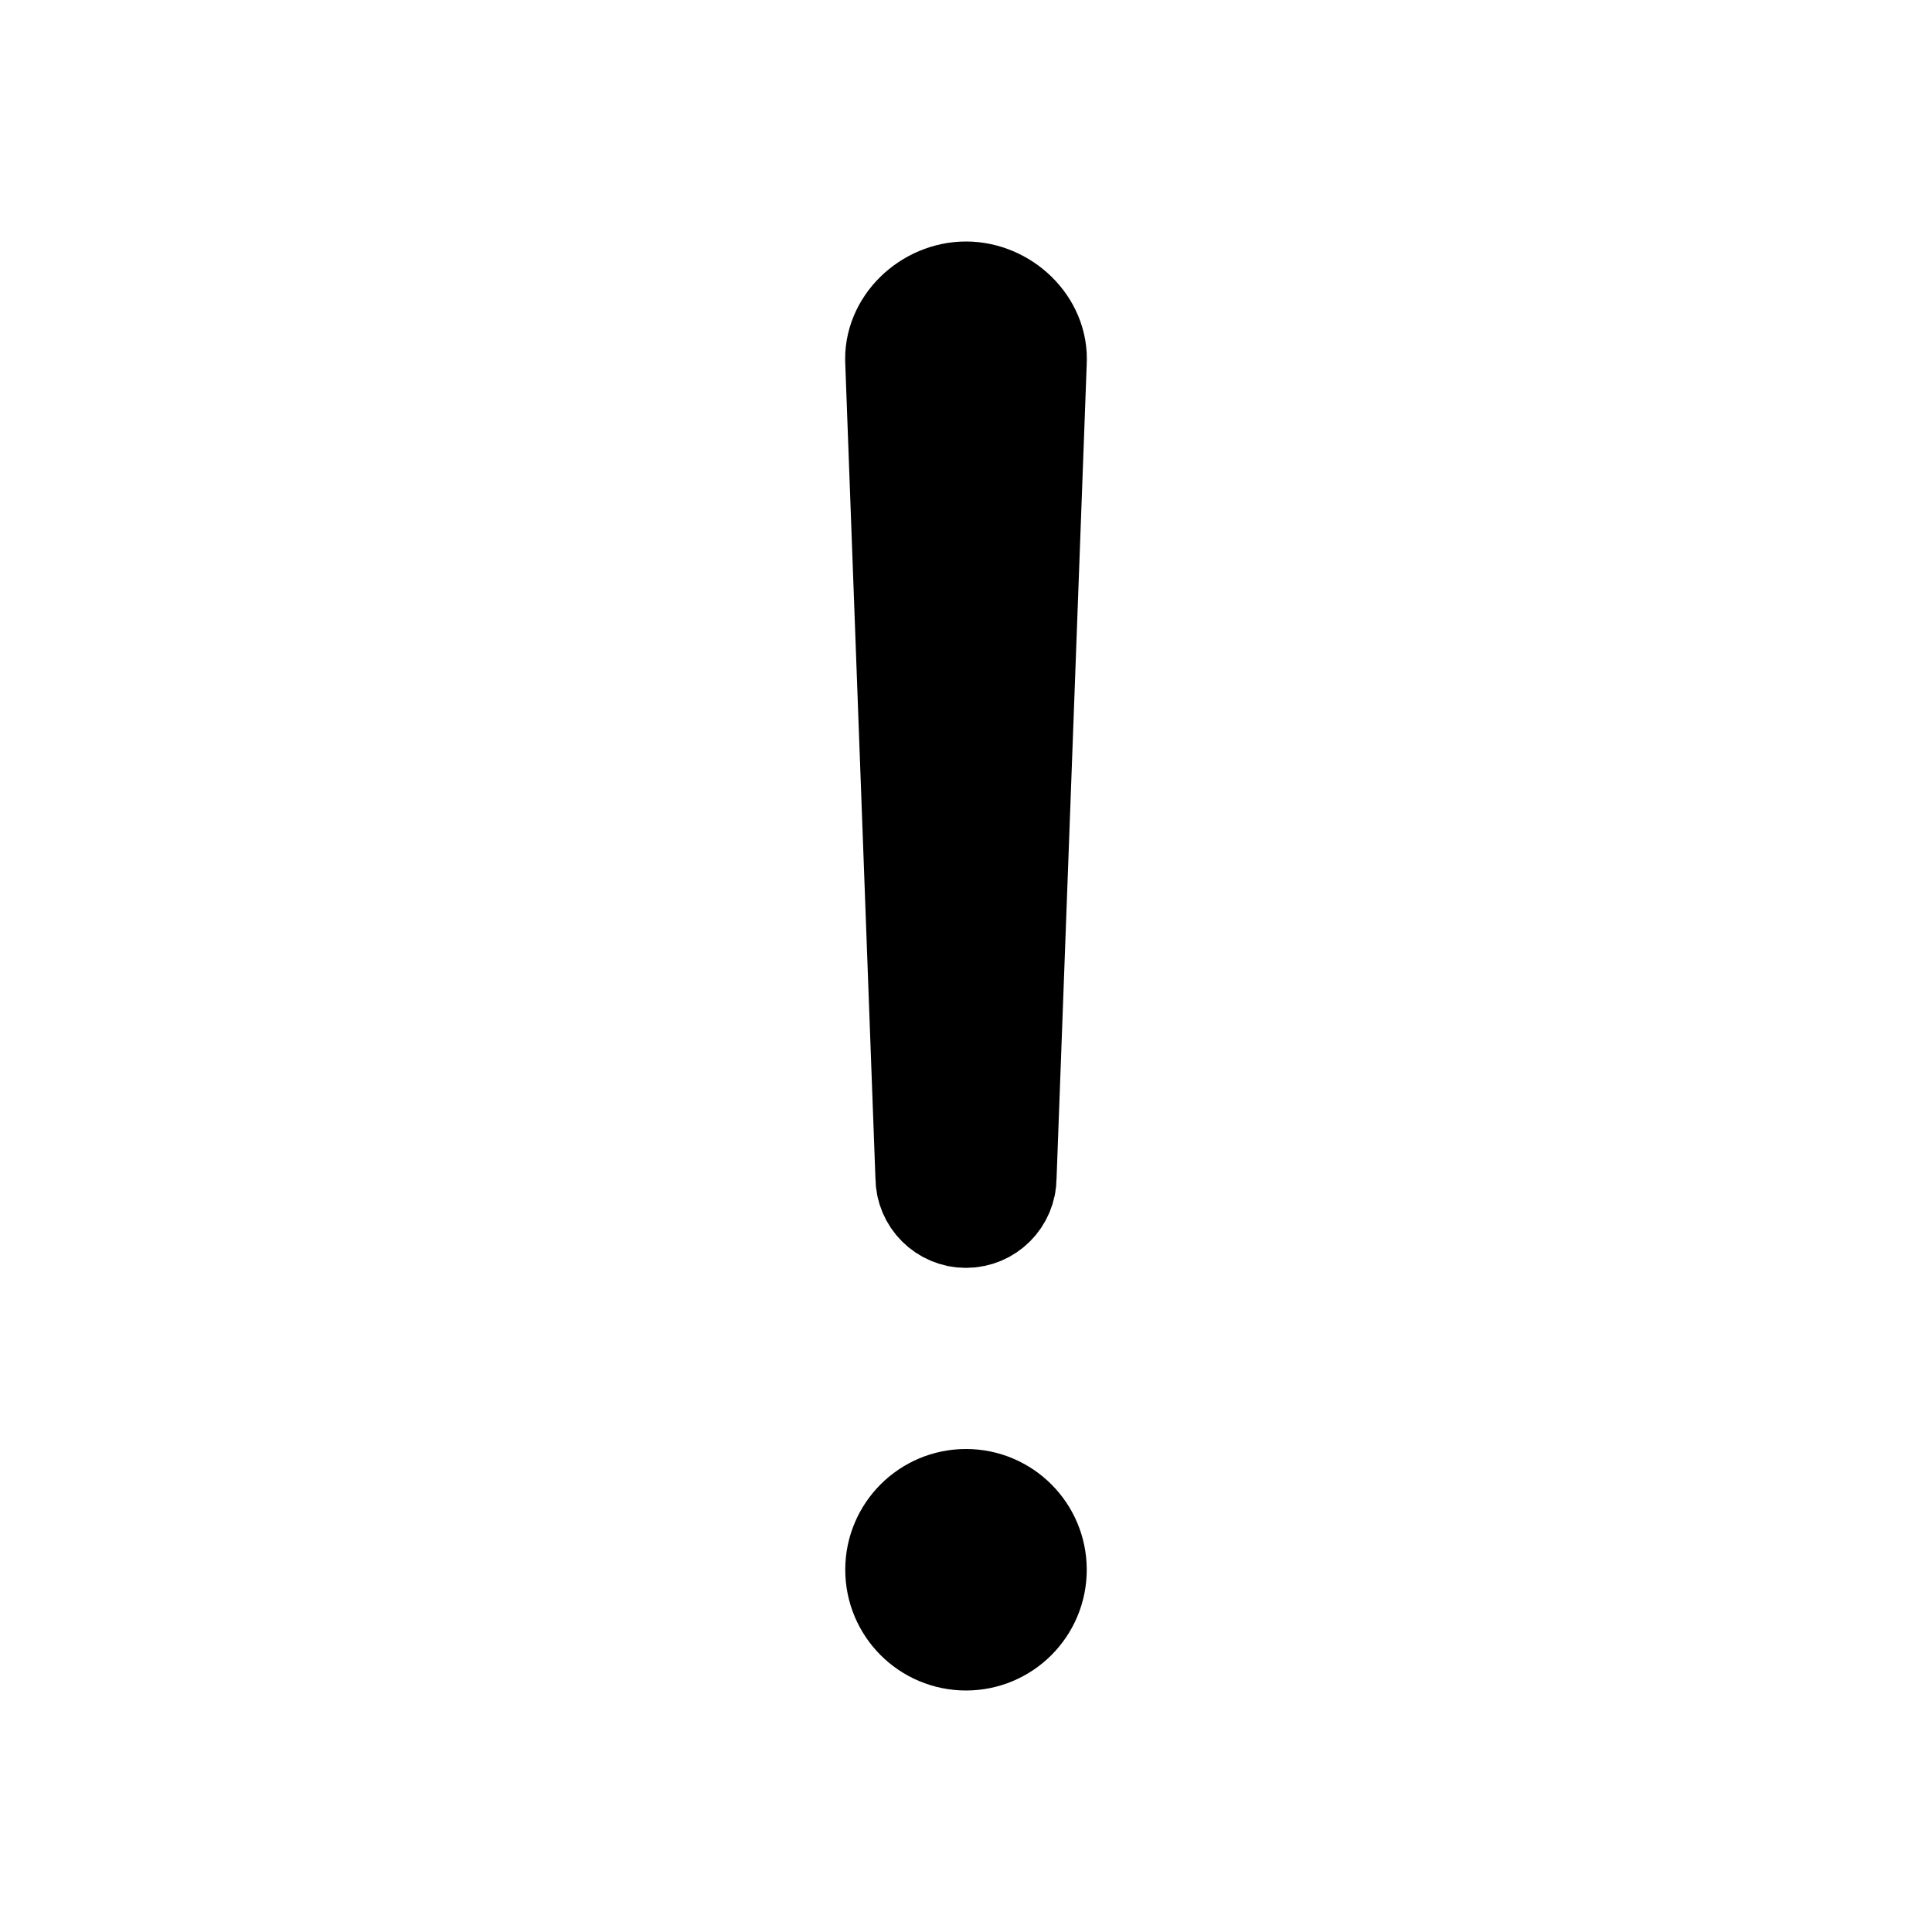
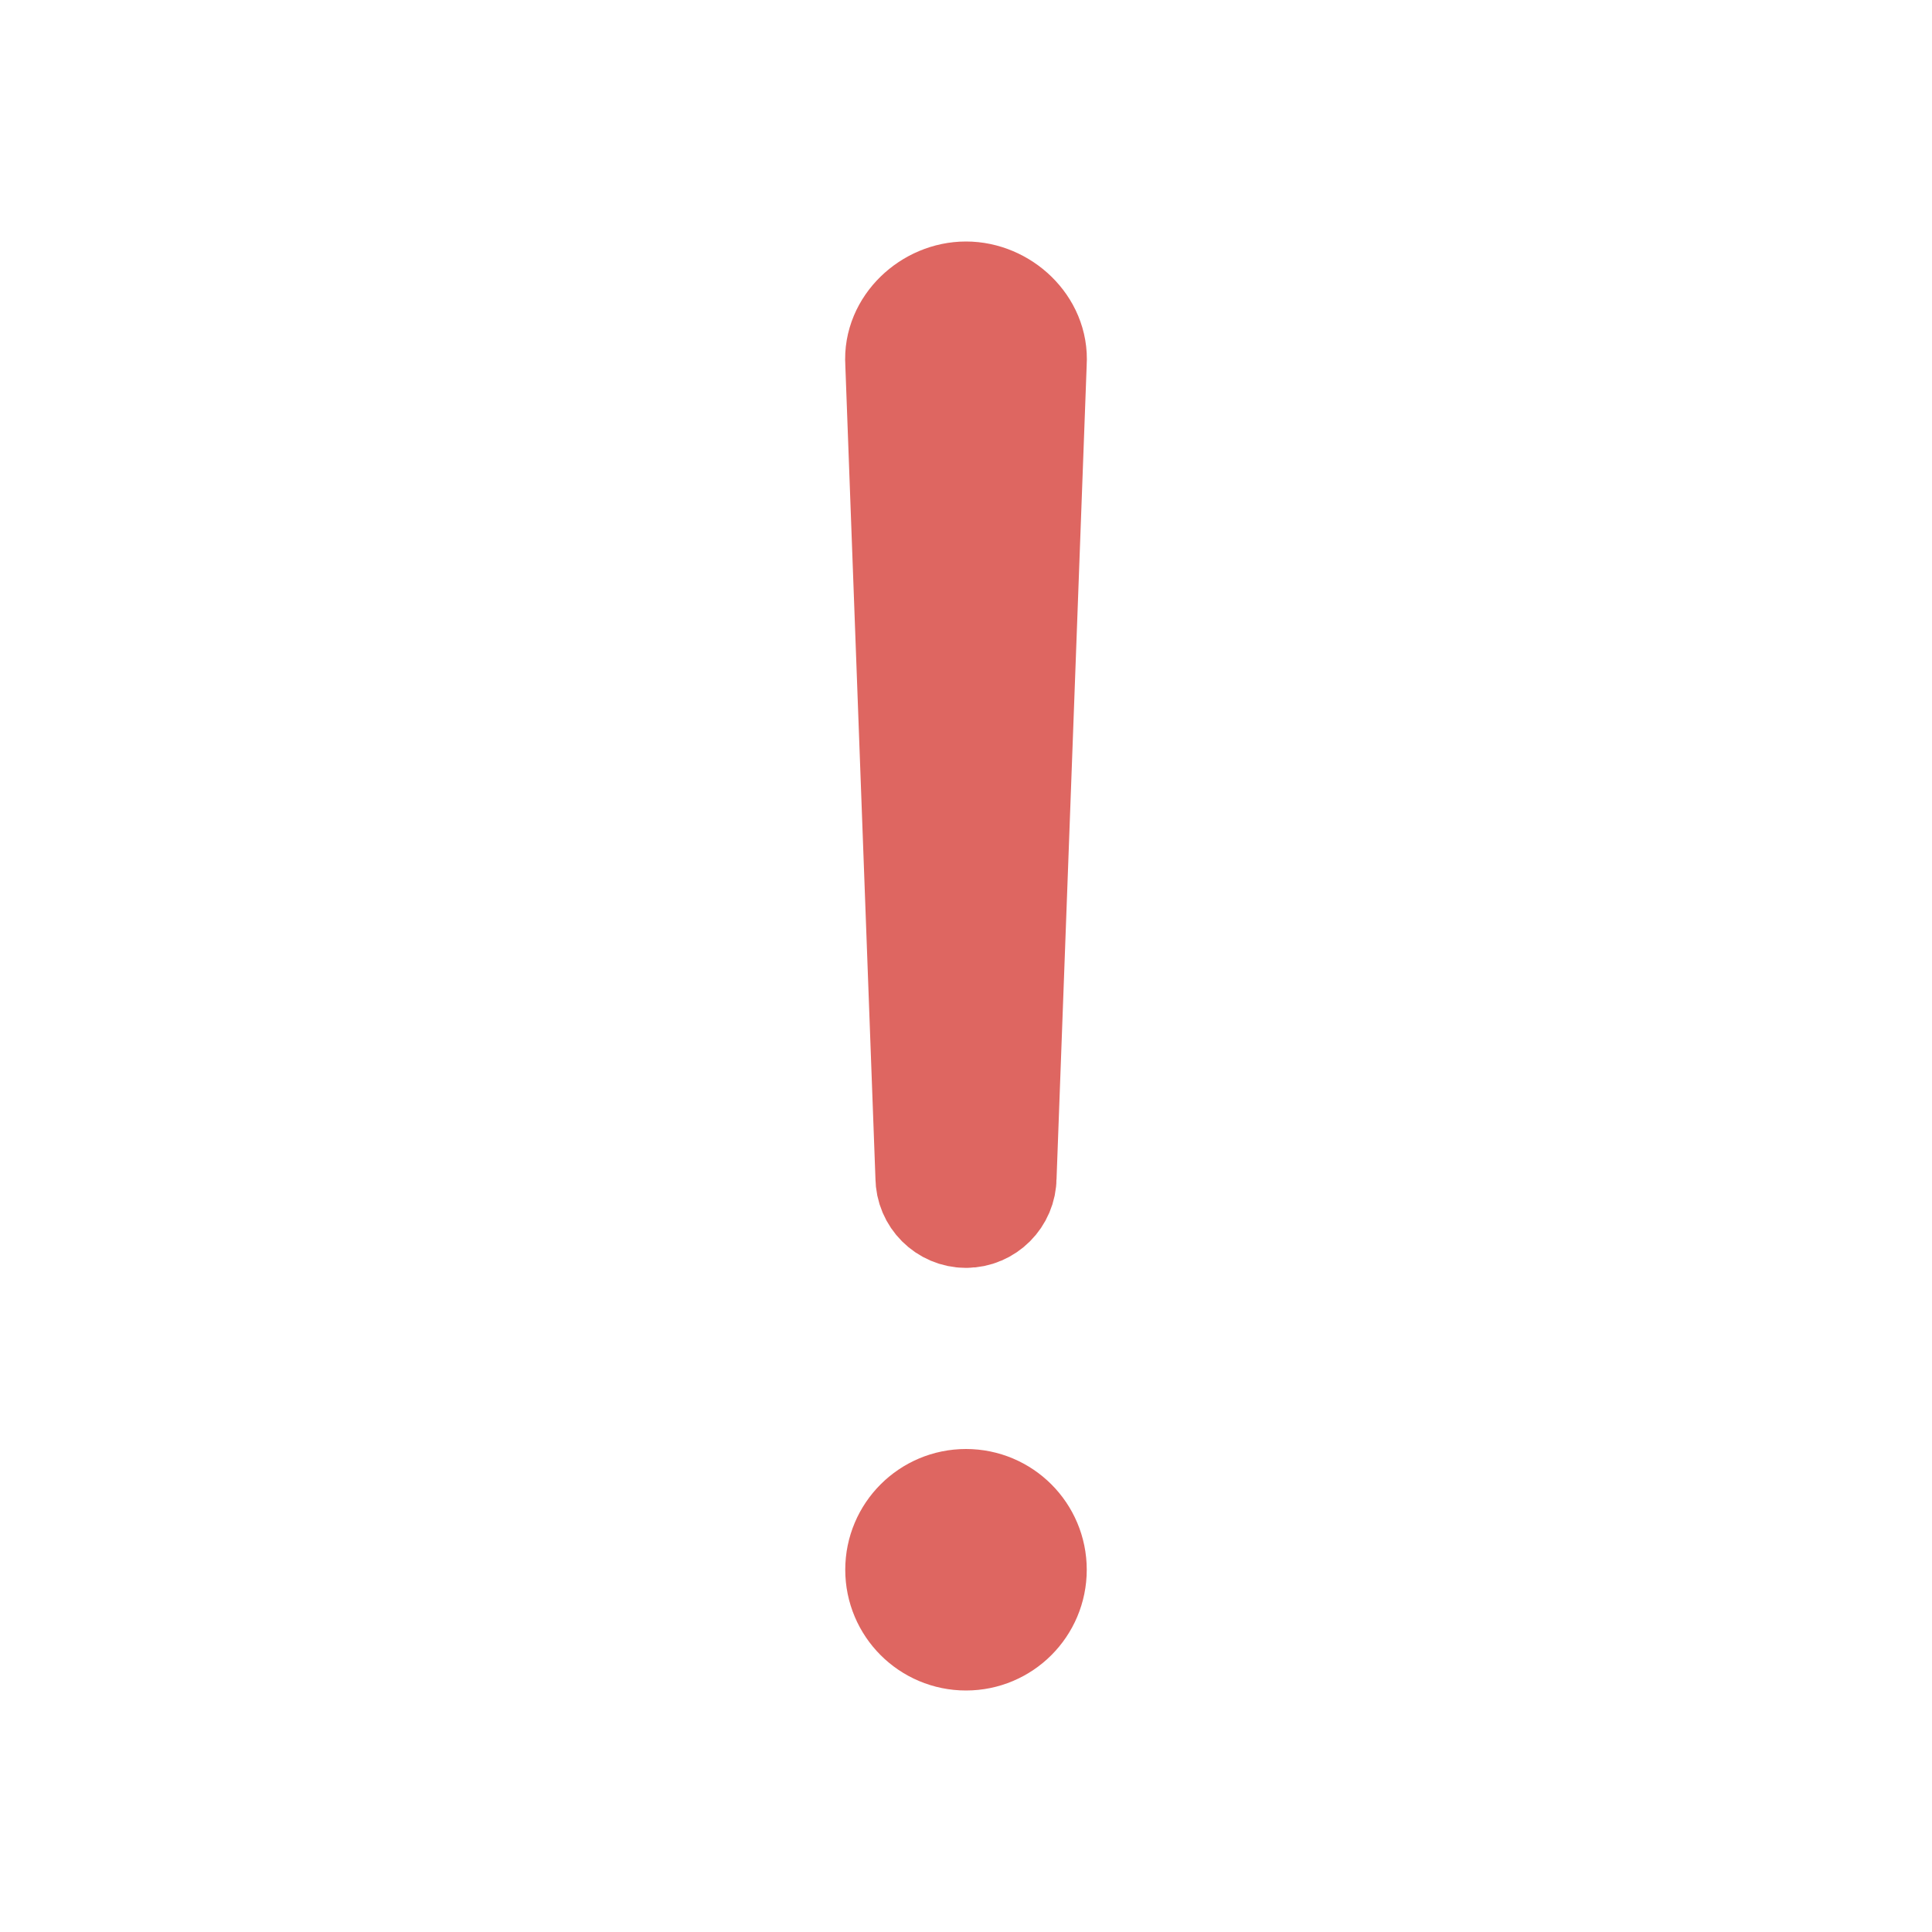
- <svg xmlns="http://www.w3.org/2000/svg" class="ionicon" viewBox="0 0 512 512">
-   <path d="M256 80c-8.66 0-16.58 7.36-16 16l8 216a8 8 0 008 8h0a8 8 0 008-8l8-216c.58-8.64-7.34-16-16-16z" fill="none" stroke="currentColor" stroke-linecap="round" stroke-linejoin="round" stroke-width="32" />
-   <circle cx="256" cy="416" r="16" fill="none" stroke="currentColor" stroke-linecap="round" stroke-linejoin="round" stroke-width="32" />
+ <svg xmlns="http://www.w3.org/2000/svg" width="100%" height="100%" viewBox="0 0 512 512" version="1.1" xml:space="preserve" style="fill-rule:evenodd;clip-rule:evenodd;stroke-linecap:round;stroke-linejoin:round;">
+   <path d="M256,80C247.34,80 239.42,87.36 240,96L248,312C248,316.389 251.611,320 256,320C260.389,320 264,316.389 264,312L272,96C272.58,87.36 264.66,80 256,80Z" style="fill:none;fill-rule:nonzero;stroke:rgb(222,102,97);stroke-width:32px;" />
+   <circle cx="256" cy="416" r="16" style="fill:none;stroke:rgb(222,102,97);stroke-width:32px;" />
</svg>
